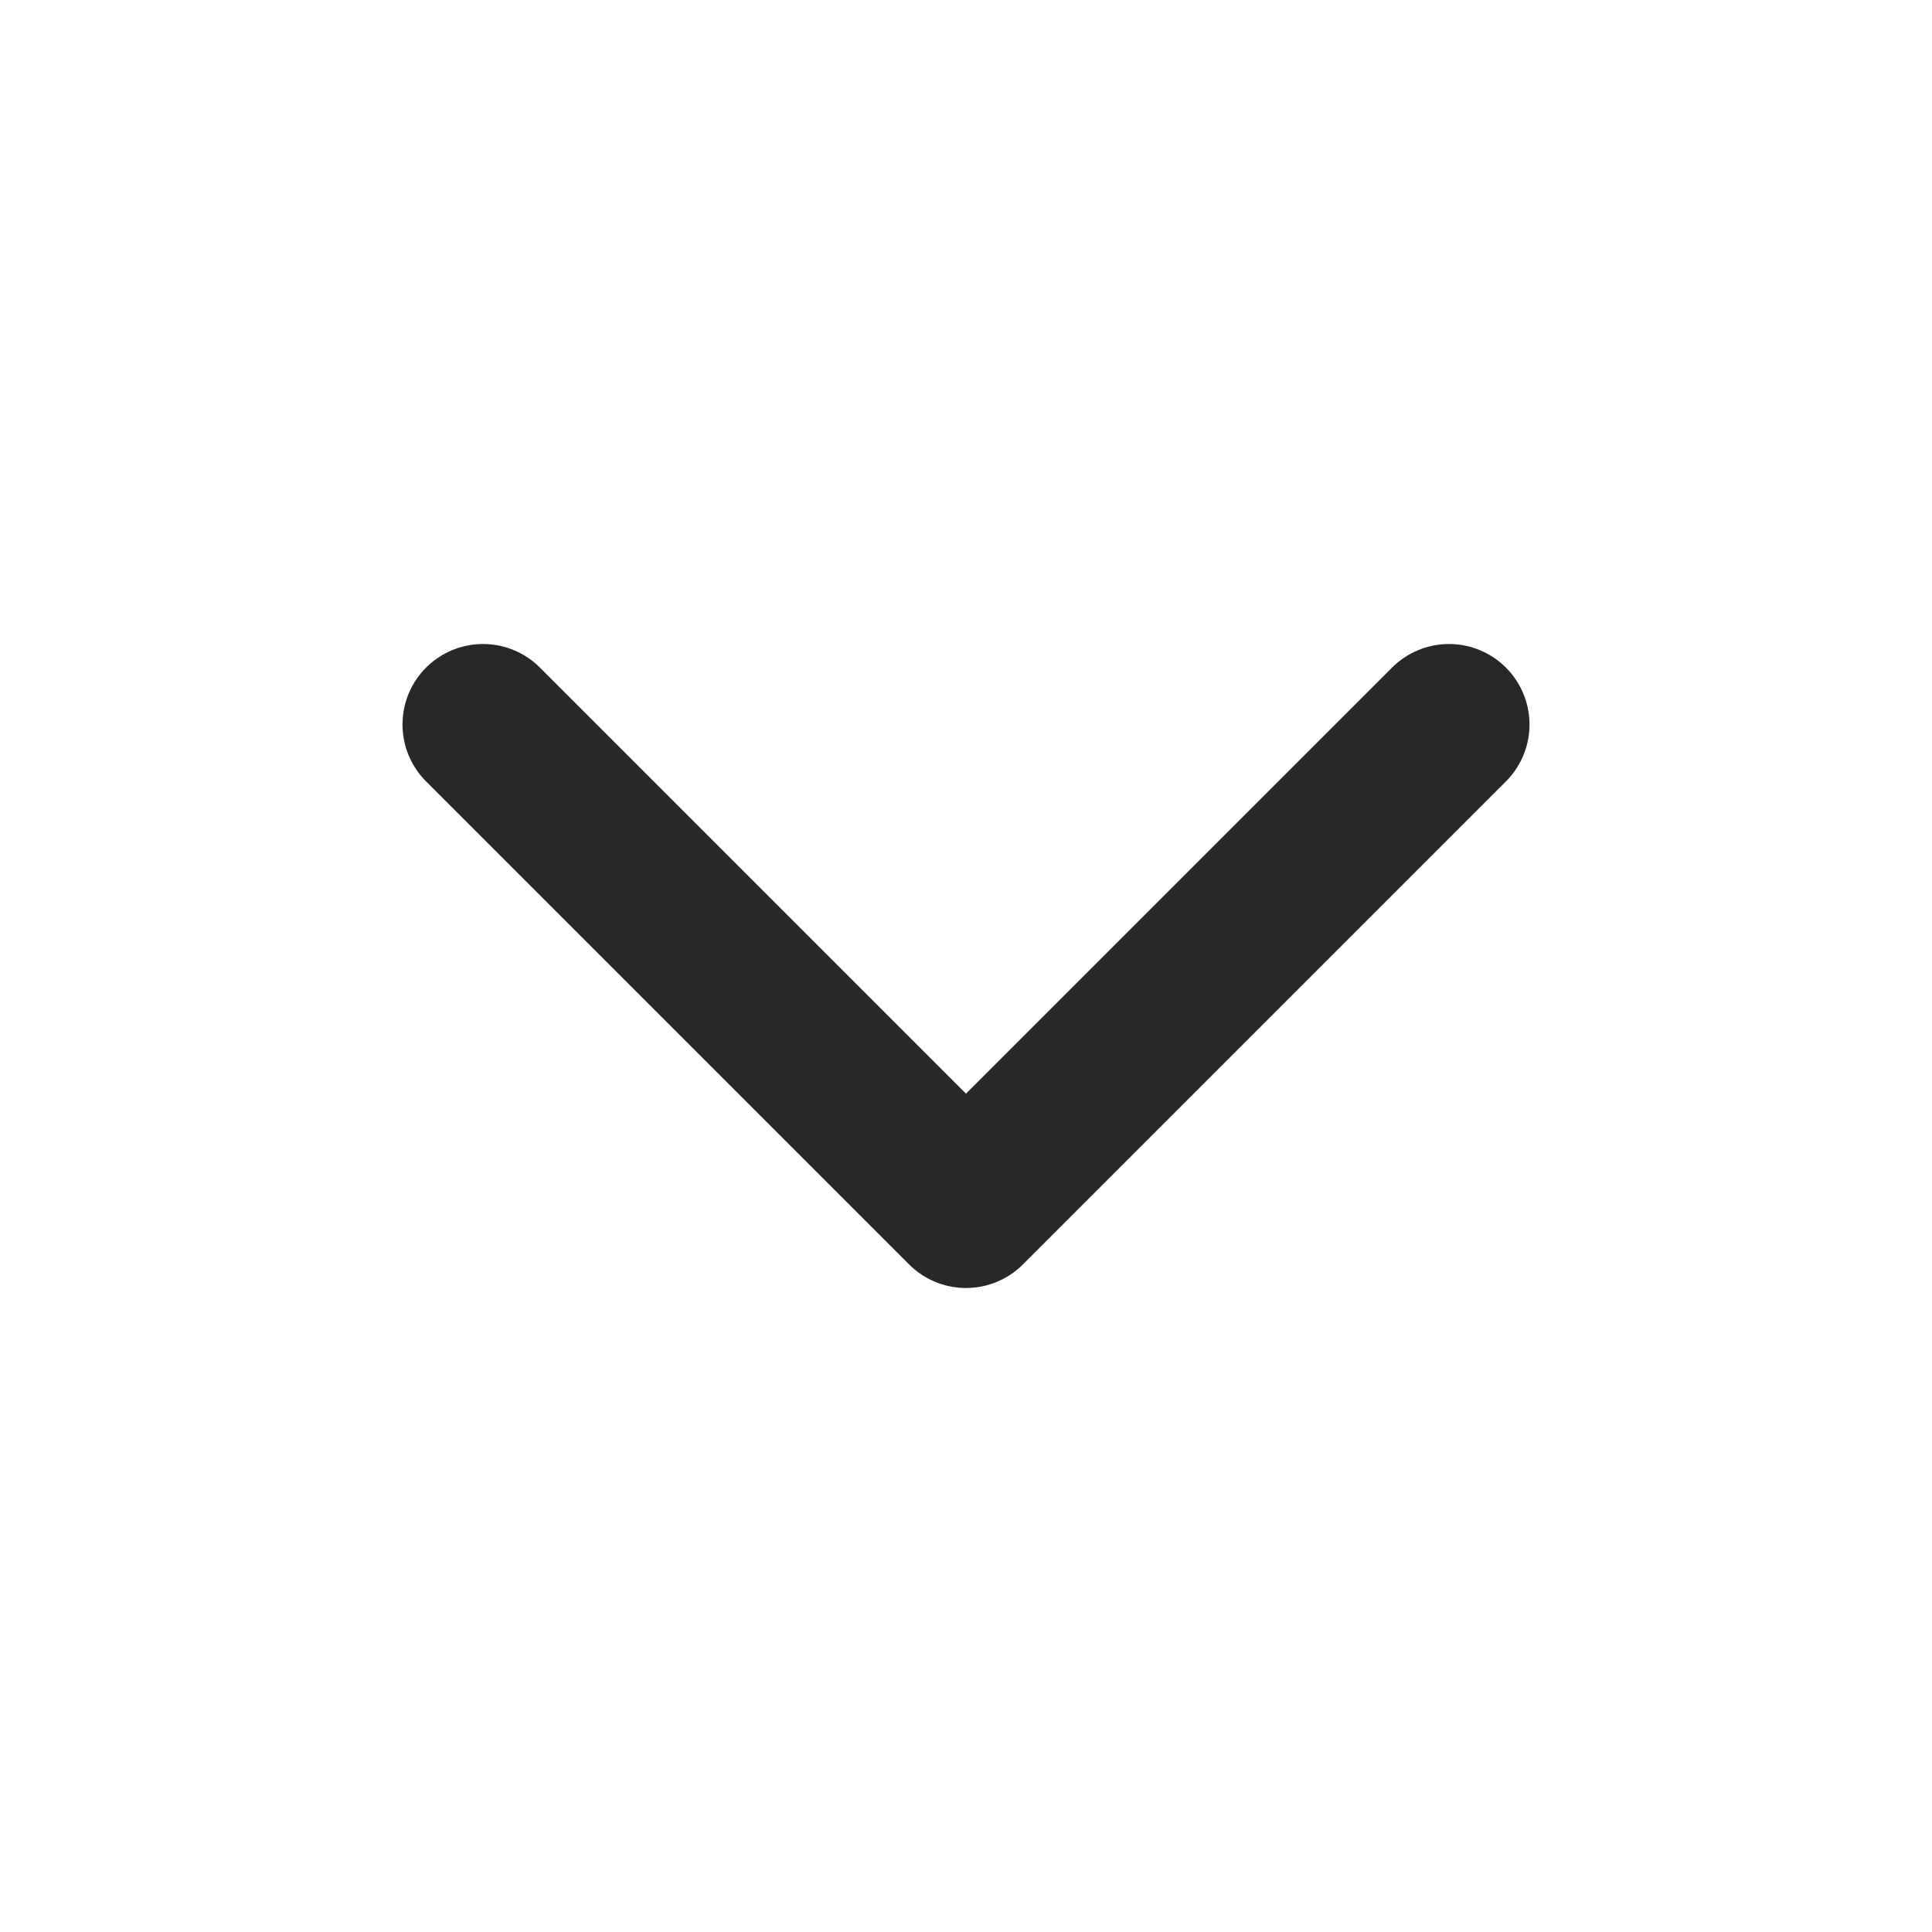
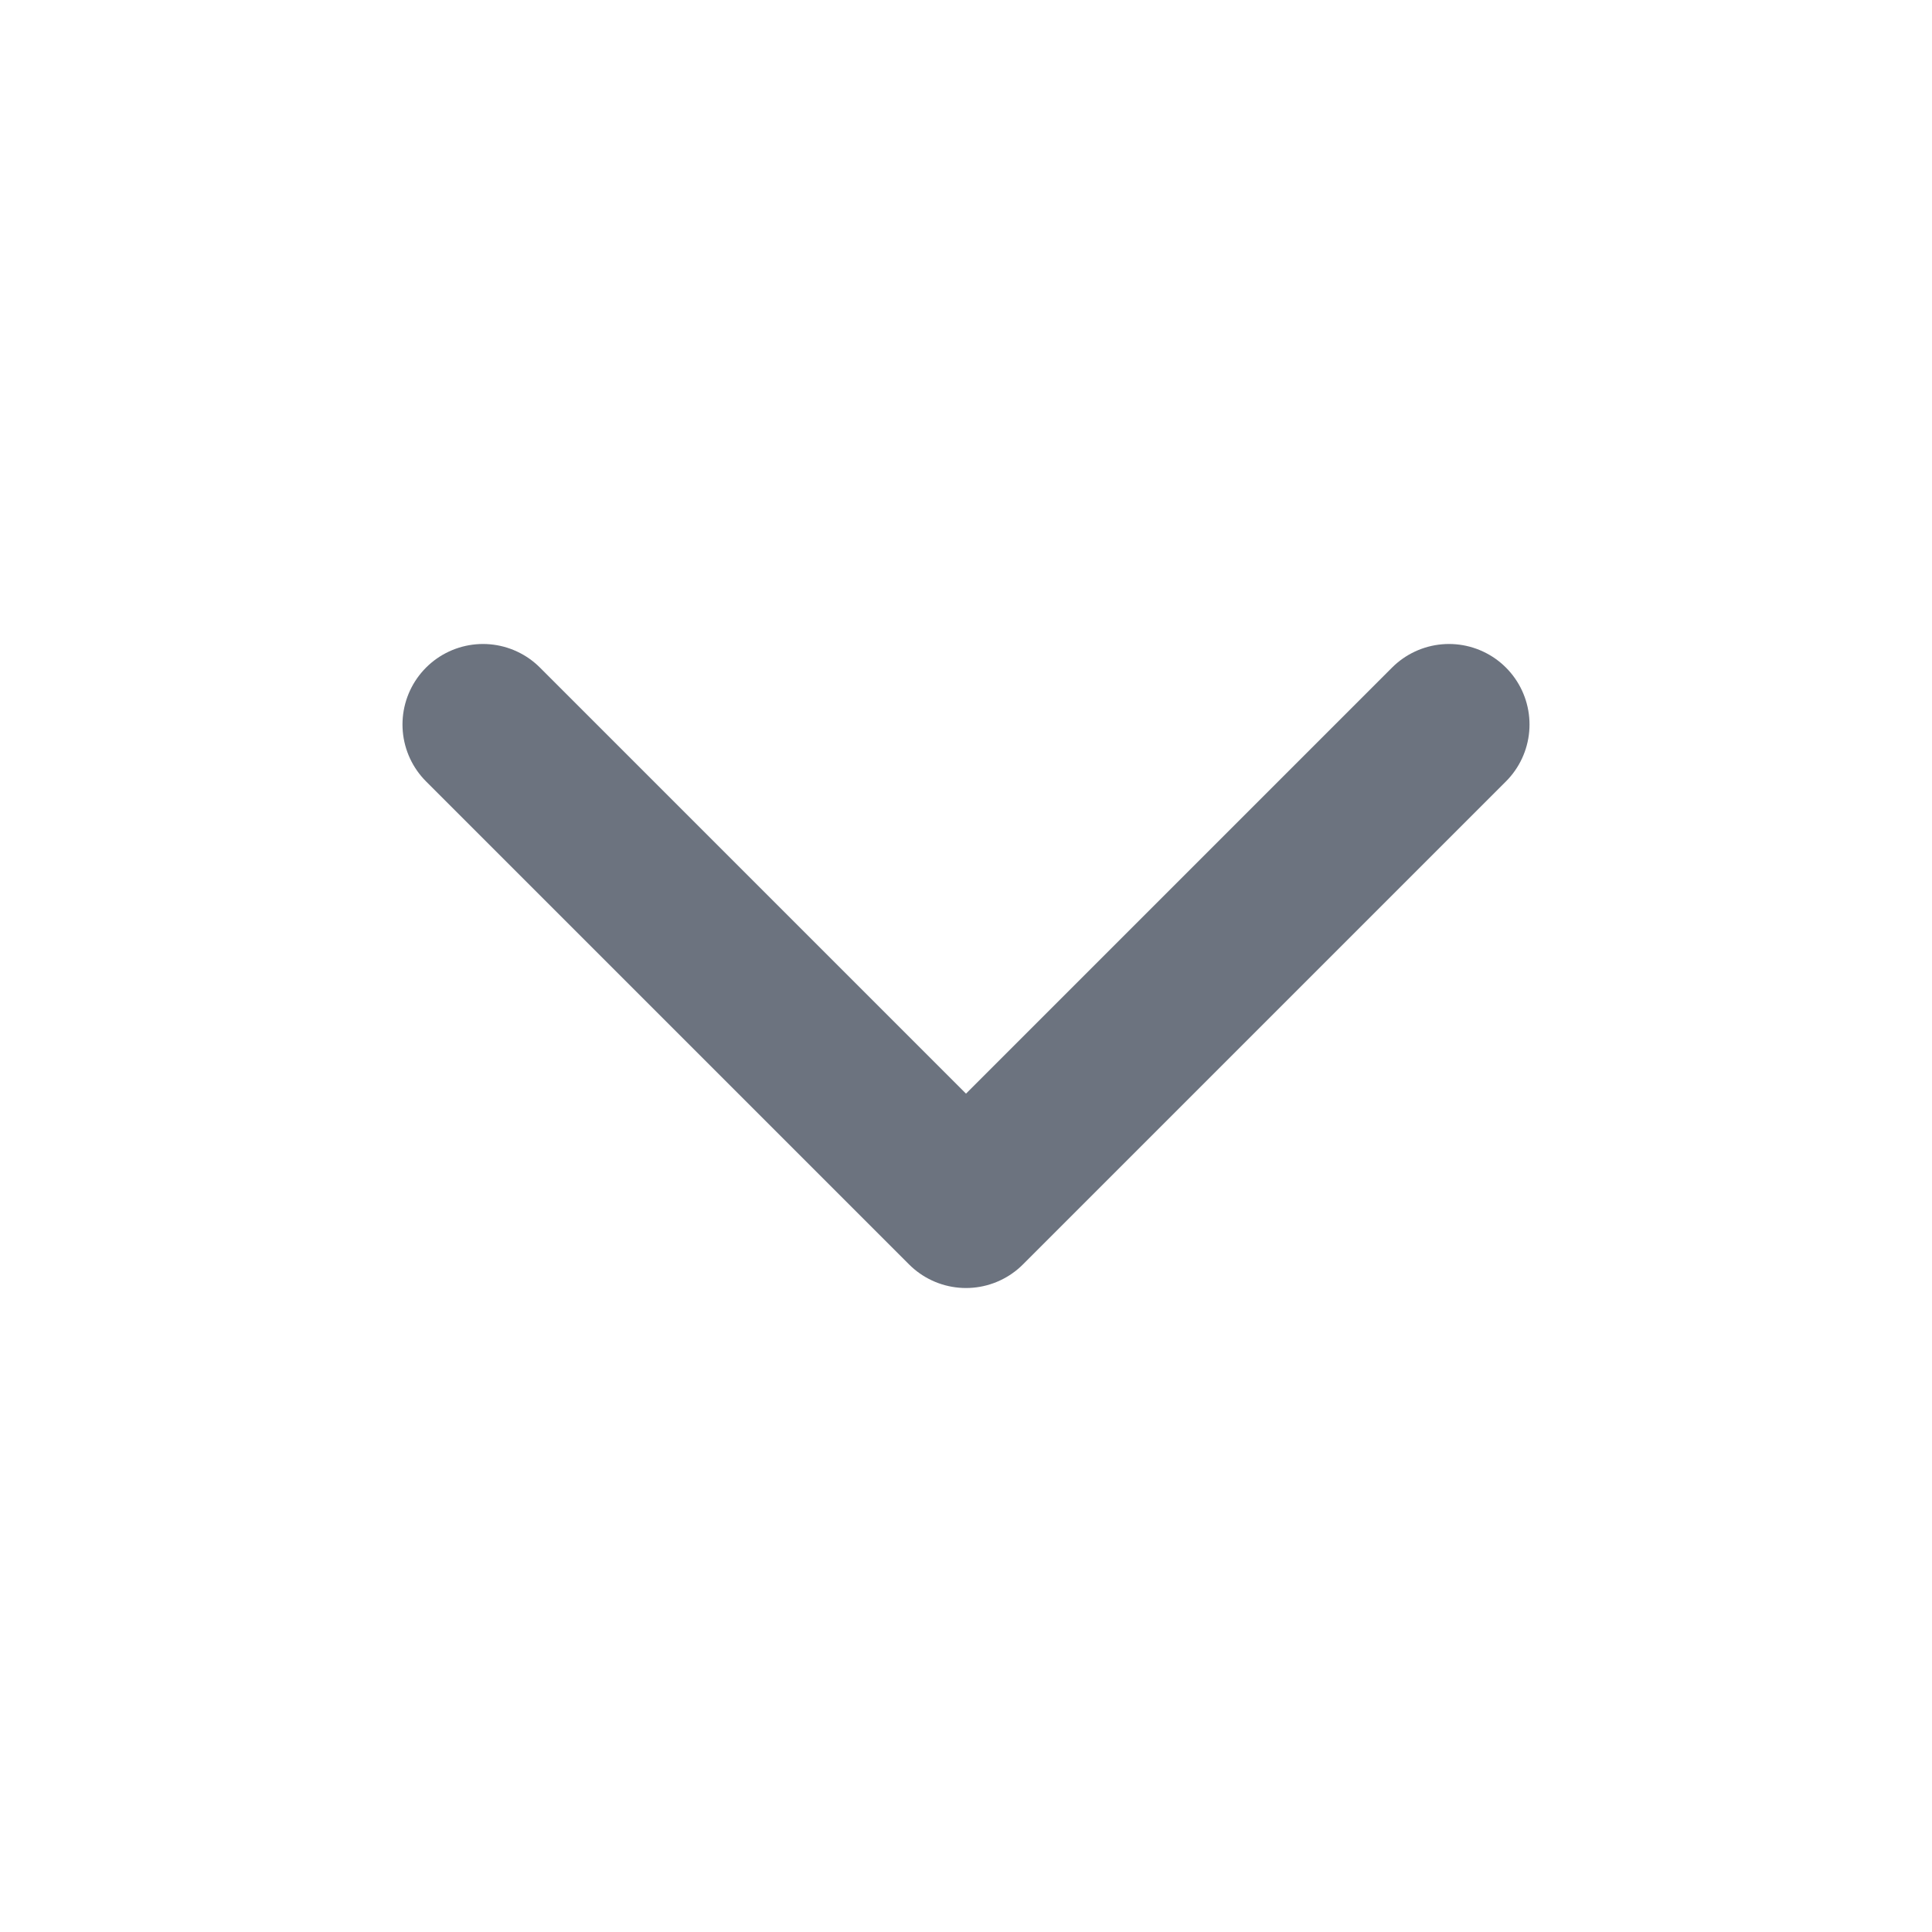
- <svg xmlns="http://www.w3.org/2000/svg" width="18" height="18" viewBox="0 0 18 18" fill="none">
-   <path d="M4.5 6.75L9 11.25L13.5 6.75" stroke="#282828" stroke-width="1.5" stroke-linecap="round" stroke-linejoin="round" />
+ <svg xmlns="http://www.w3.org/2000/svg" width="20" height="20" viewBox="0 0 20 20" fill="none">
+   <path d="M5 7.5L10 12.5L15 7.5" stroke="#6C737F" stroke-width="1.667" stroke-linecap="round" stroke-linejoin="round" />
</svg>
